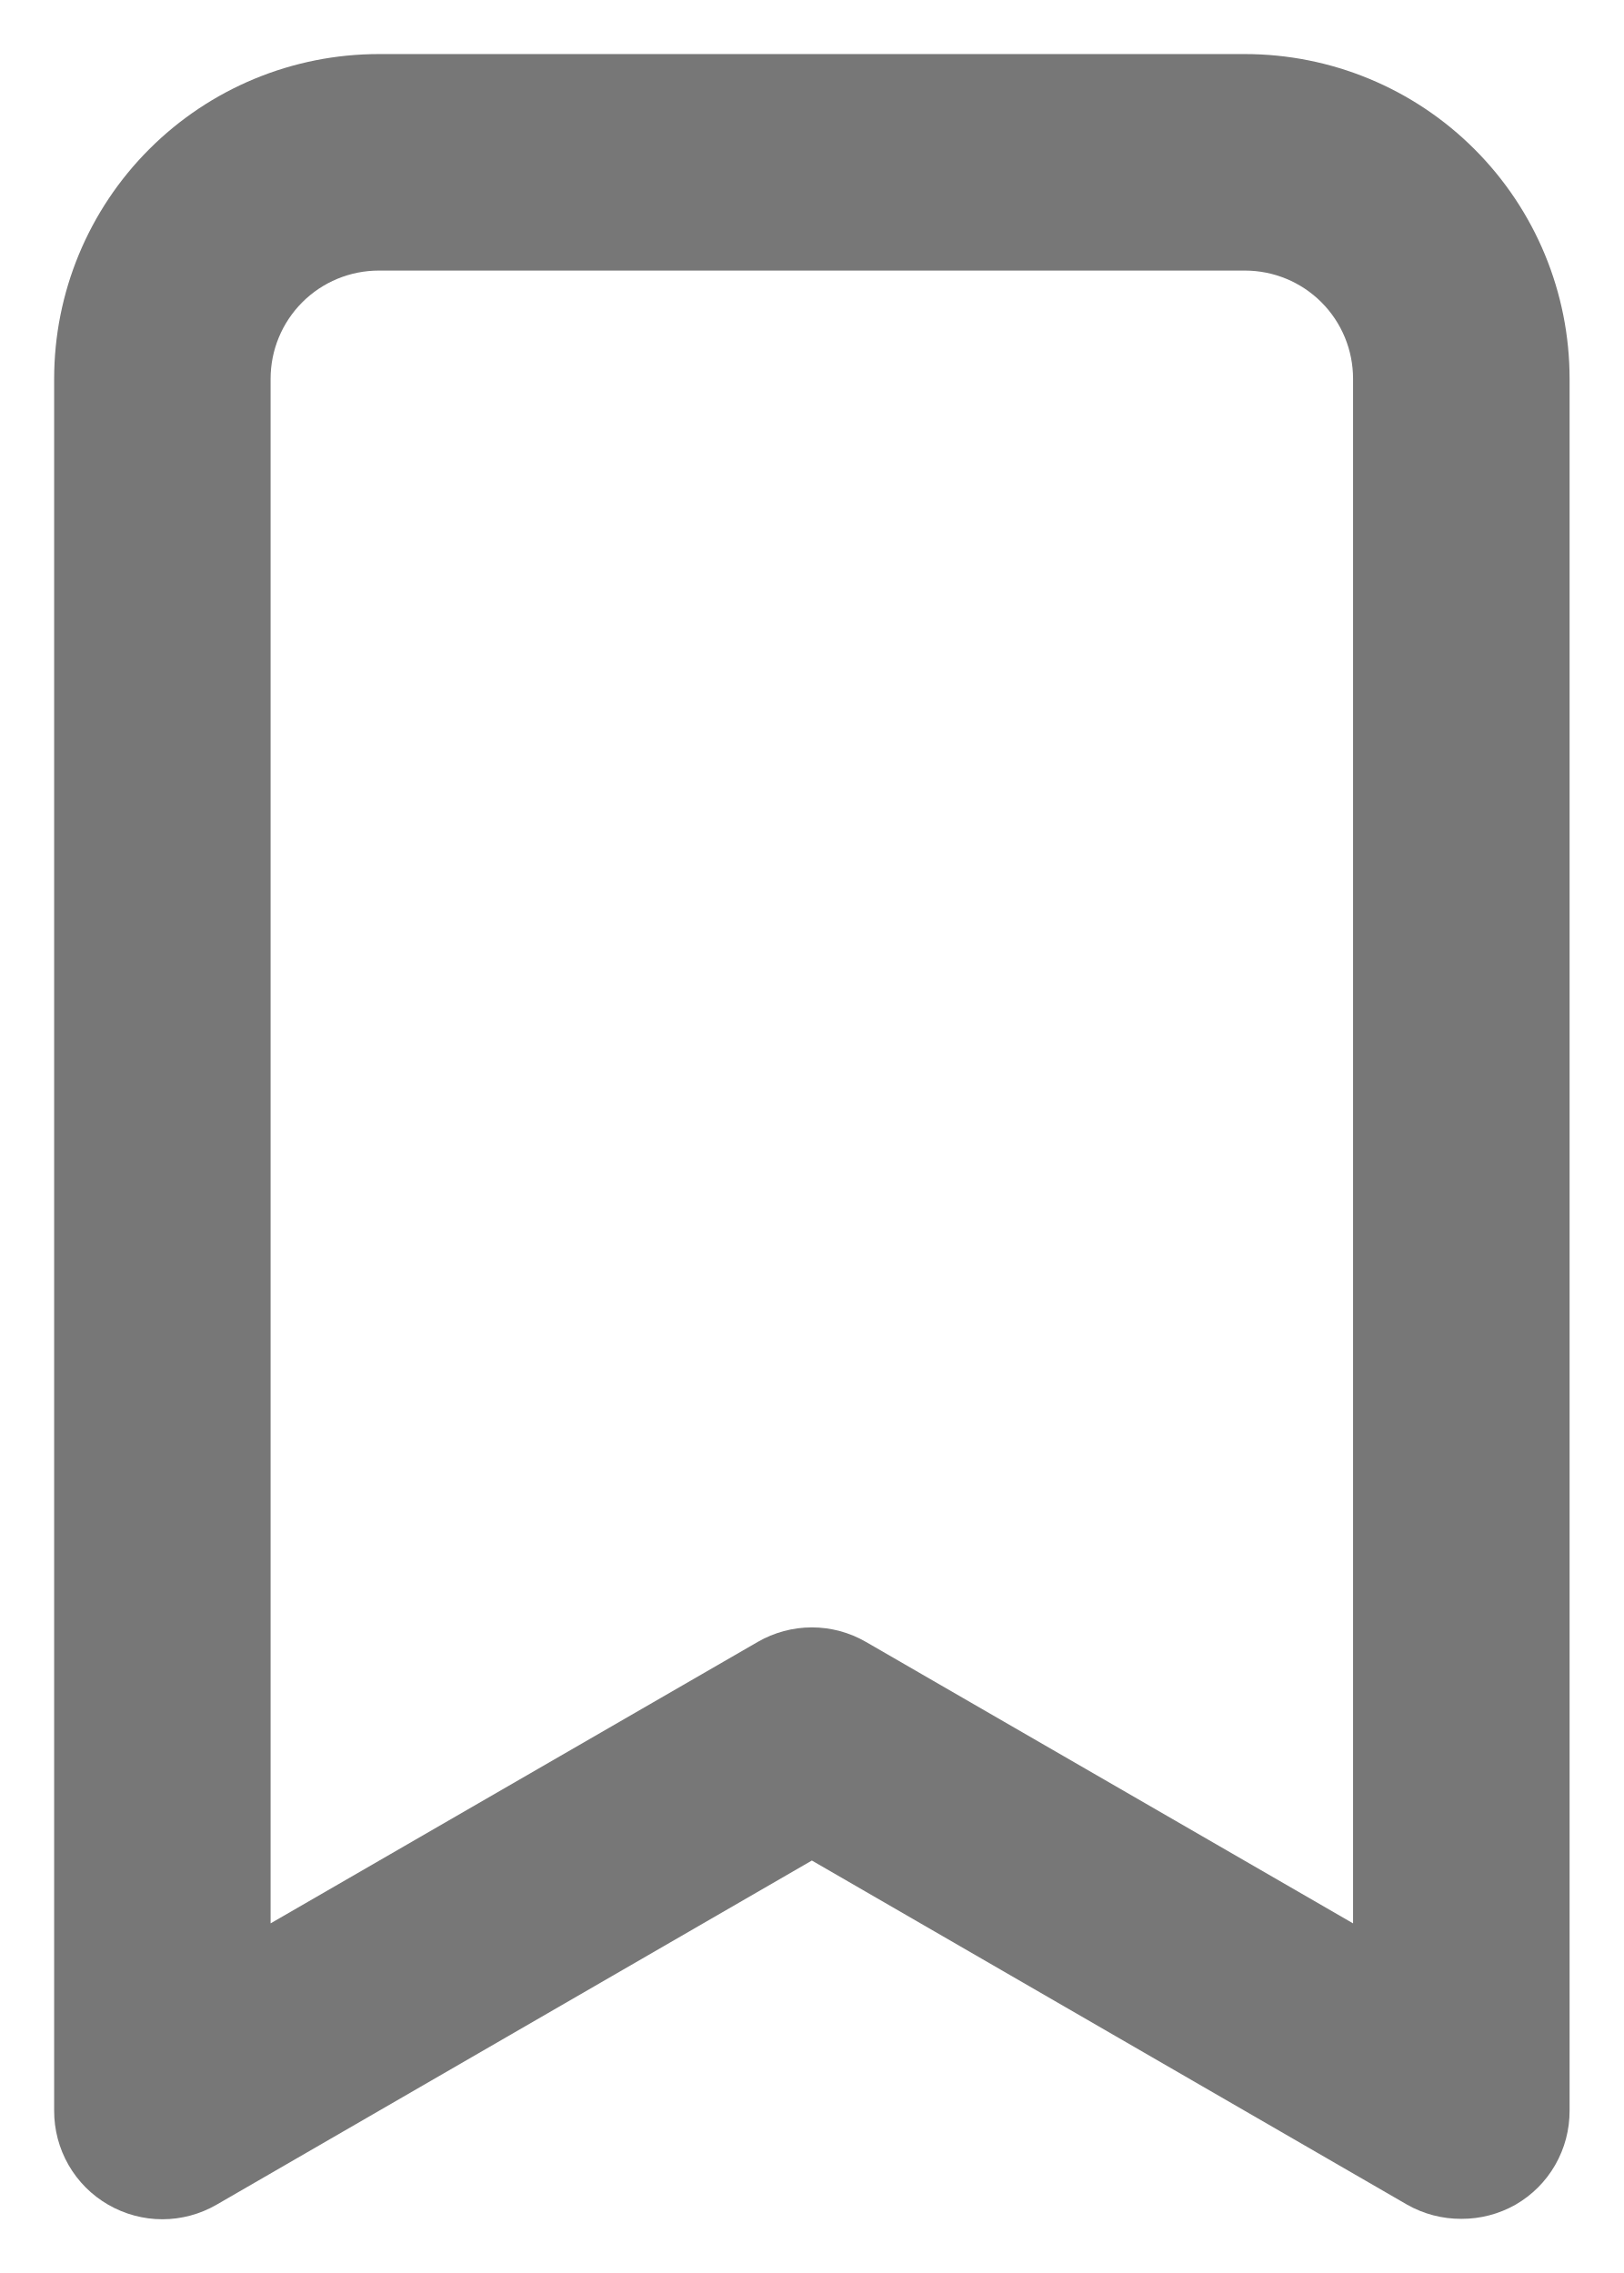
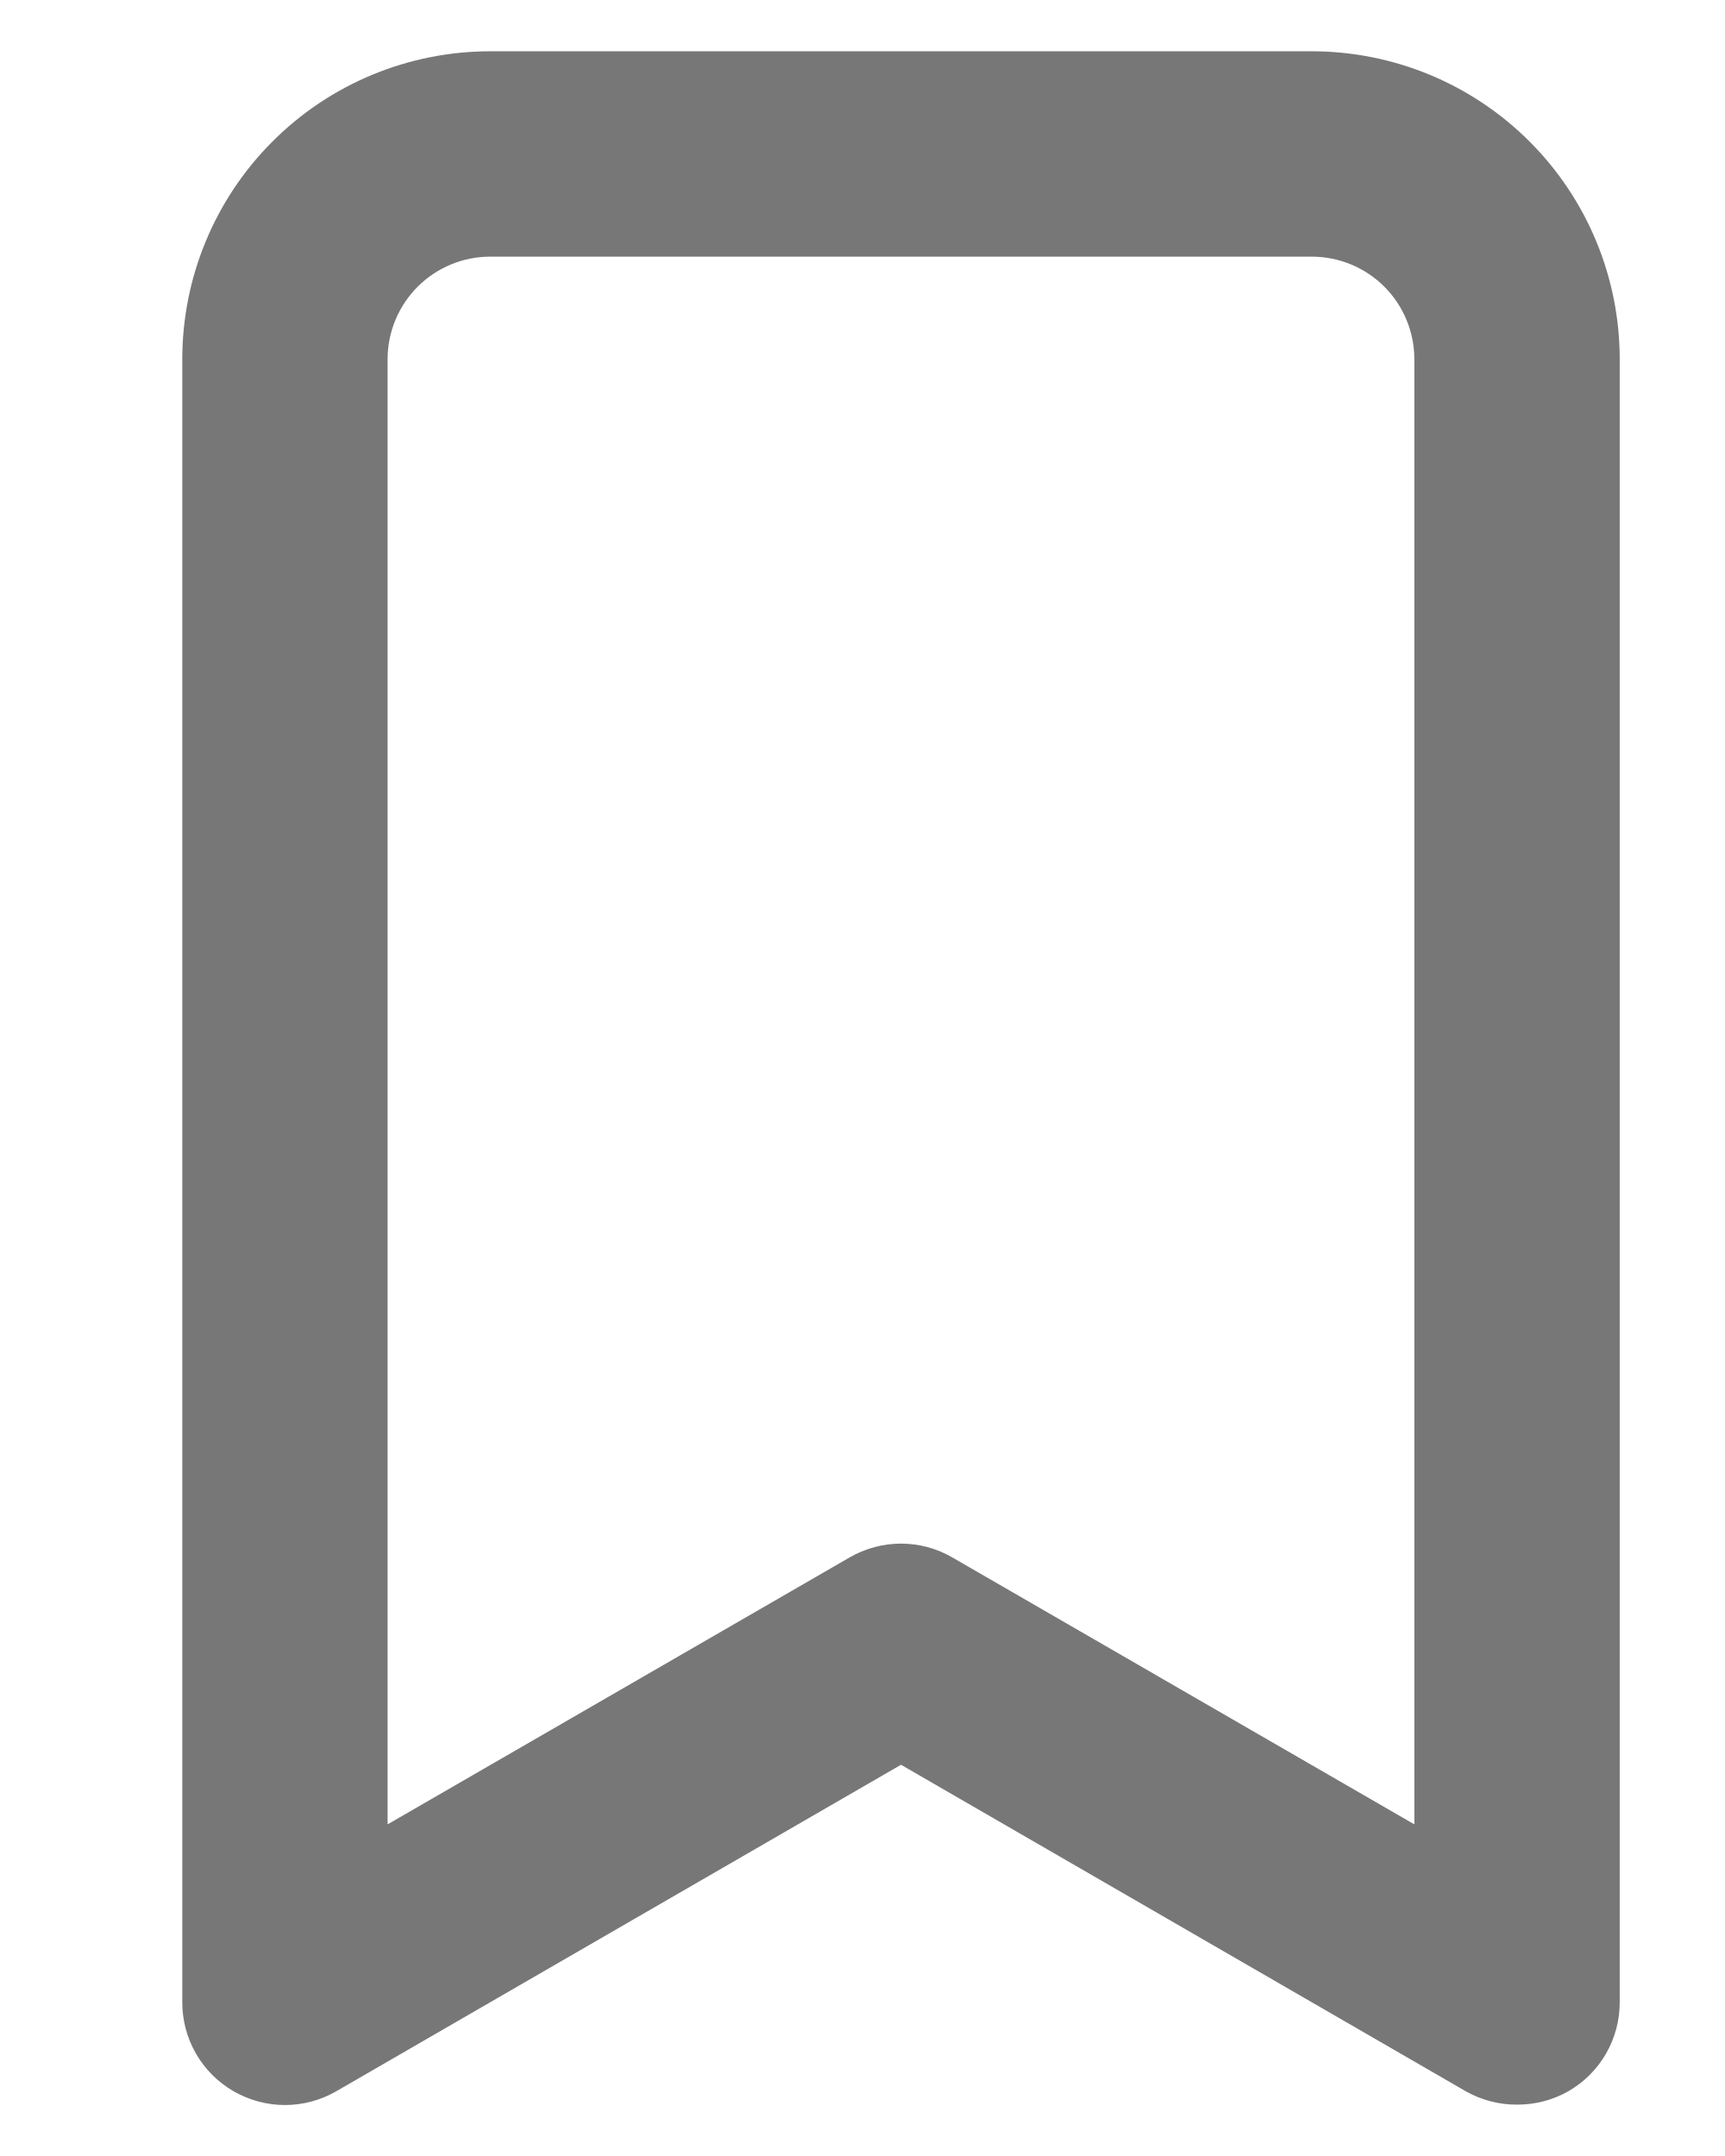
- <svg xmlns="http://www.w3.org/2000/svg" width="20" height="28" viewBox="0 0 20 28" fill="none">
+ <svg xmlns="http://www.w3.org/2000/svg" width="20" height="25" viewBox="0 0 19 28" fill="none">
  <path d="M15.333 0.666H4.667C3.606 0.666 2.588 1.087 1.838 1.838C1.088 2.588 0.667 3.605 0.667 4.666V25.999C0.666 26.234 0.727 26.465 0.844 26.669C0.961 26.873 1.13 27.042 1.333 27.159C1.536 27.276 1.766 27.338 2 27.338C2.234 27.338 2.464 27.276 2.667 27.159L10 22.919L17.333 27.159C17.536 27.274 17.766 27.334 18 27.333C18.233 27.334 18.463 27.274 18.666 27.159C18.87 27.042 19.039 26.873 19.156 26.669C19.273 26.465 19.334 26.234 19.333 25.999V4.666C19.333 3.605 18.912 2.588 18.162 1.838C17.412 1.087 16.394 0.666 15.333 0.666ZM16.666 23.693L10.666 20.226C10.464 20.109 10.234 20.047 10 20.047C9.766 20.047 9.536 20.109 9.333 20.226L3.333 23.693V4.666C3.333 4.312 3.474 3.973 3.724 3.723C3.974 3.473 4.313 3.333 4.667 3.333H15.333C15.687 3.333 16.026 3.473 16.276 3.723C16.526 3.973 16.666 4.312 16.666 4.666V23.693Z" fill="#777777" />
</svg>
